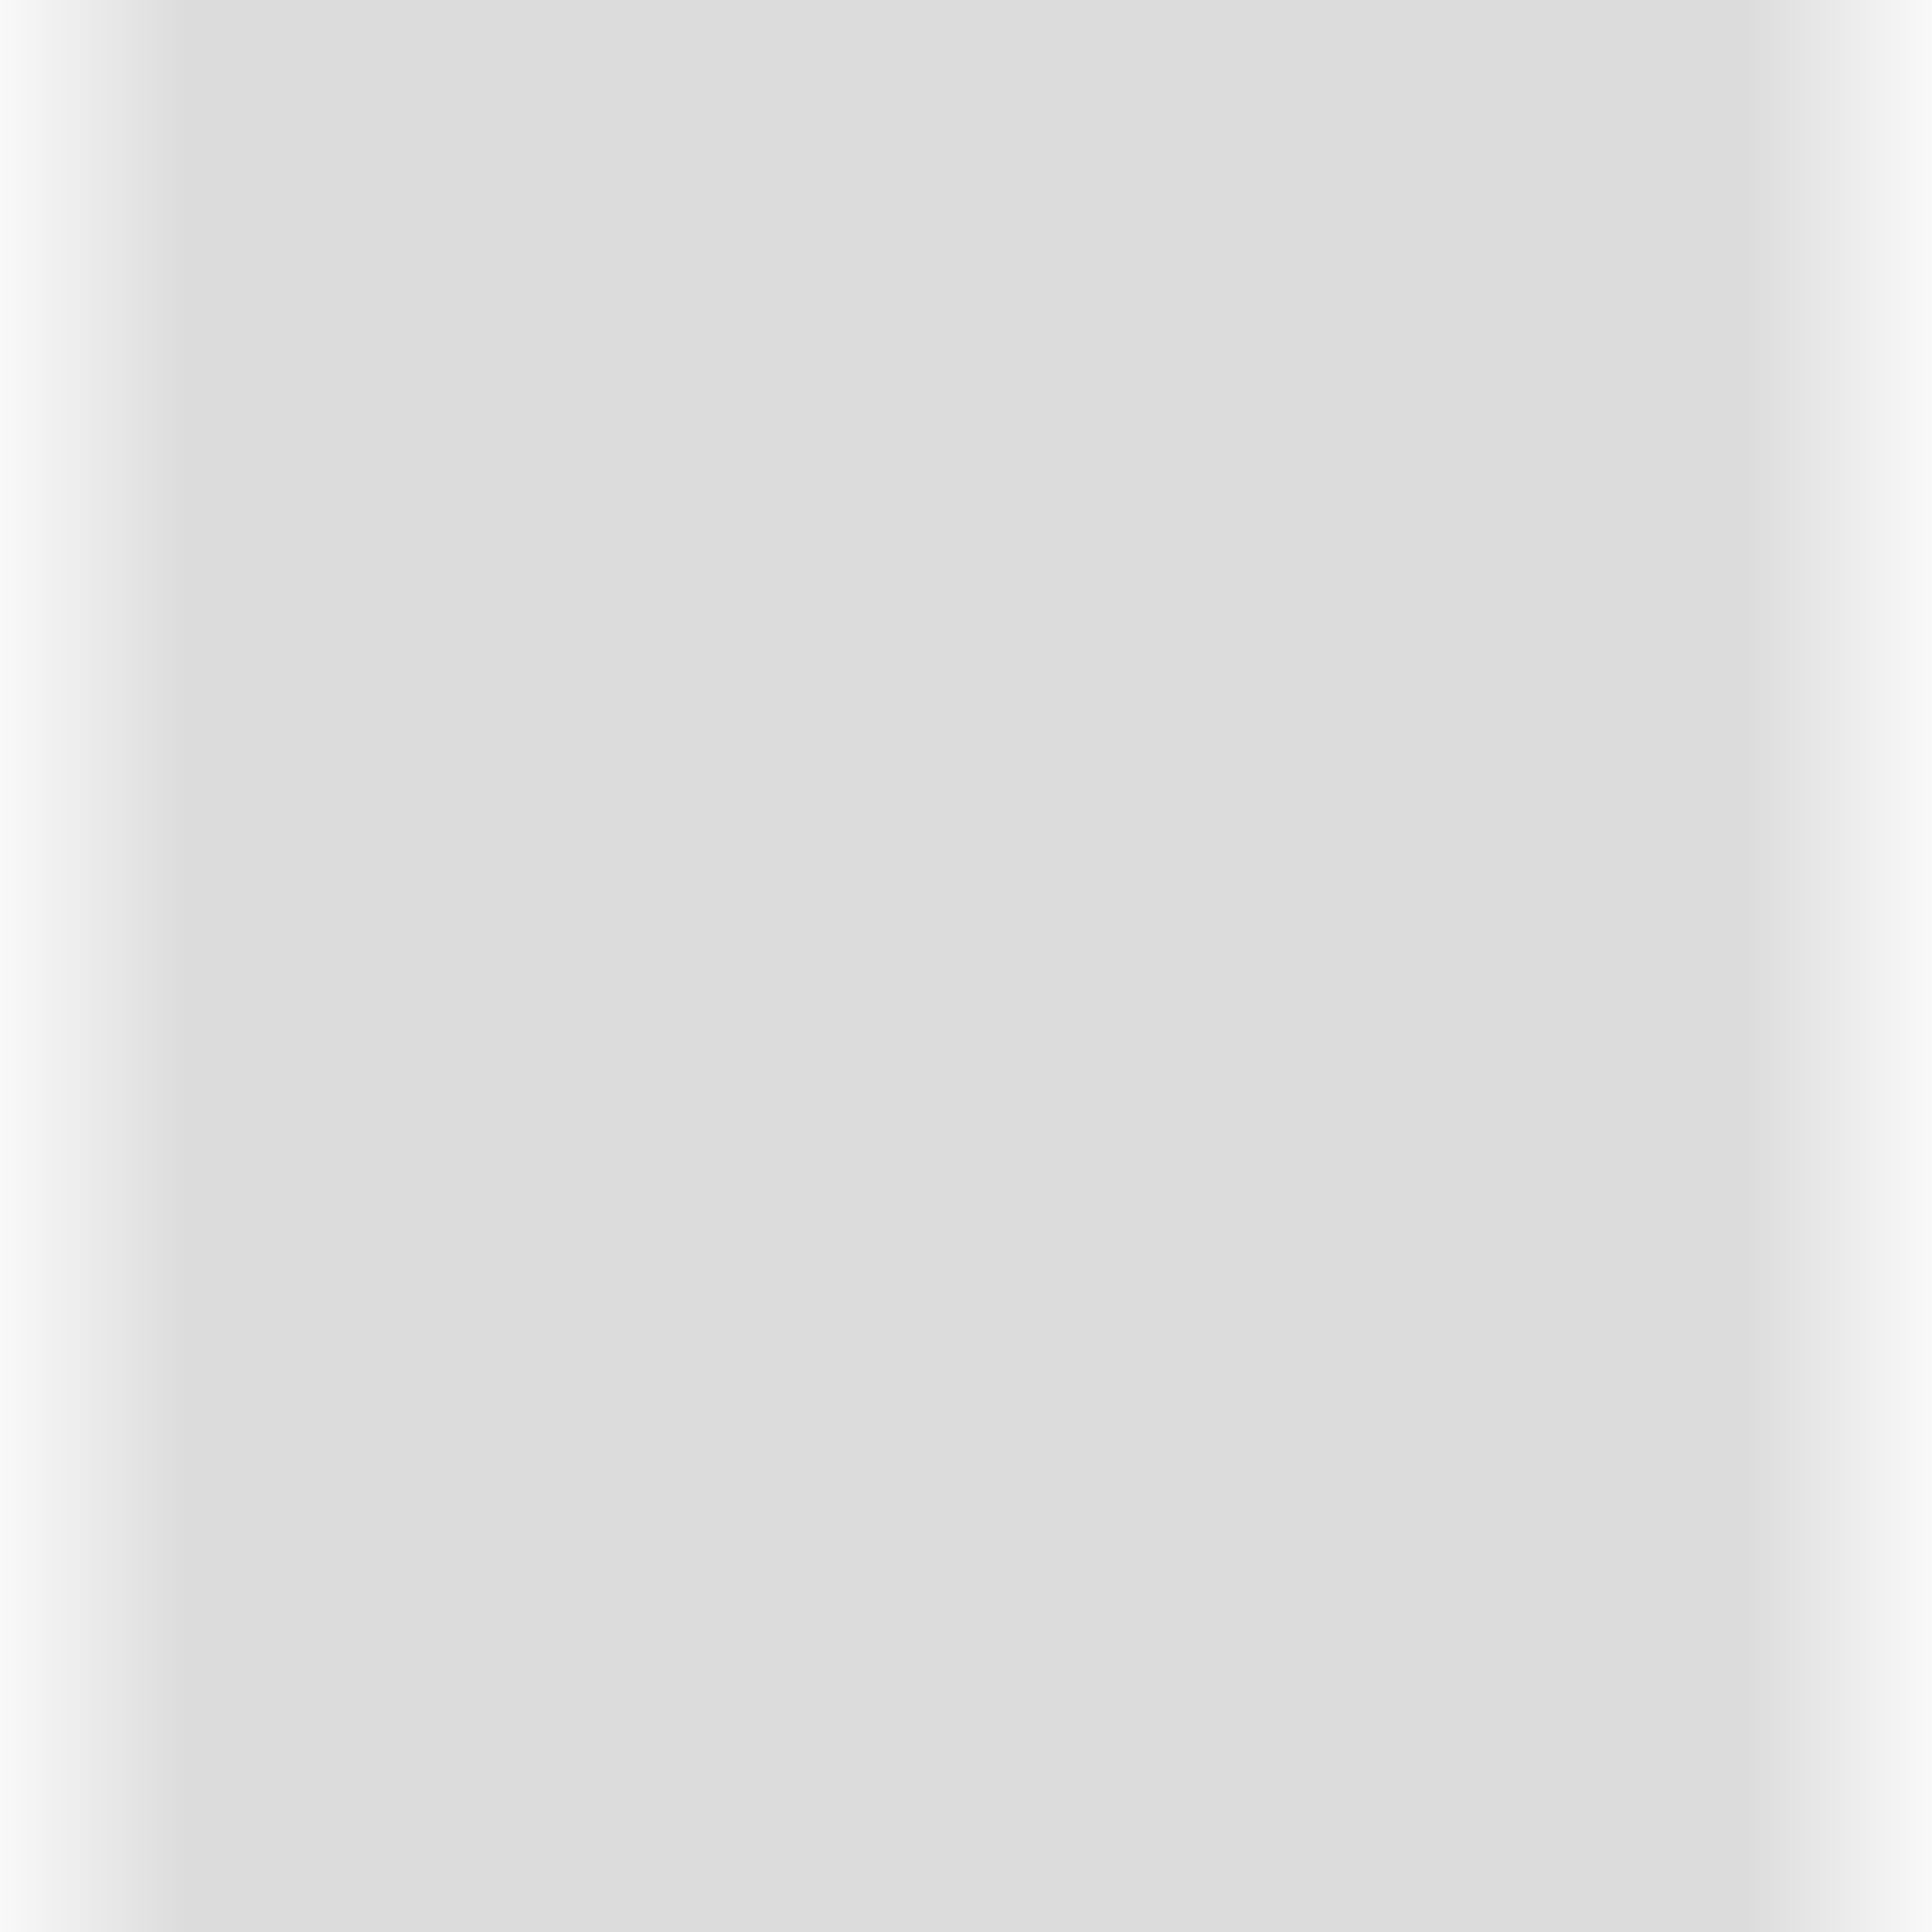
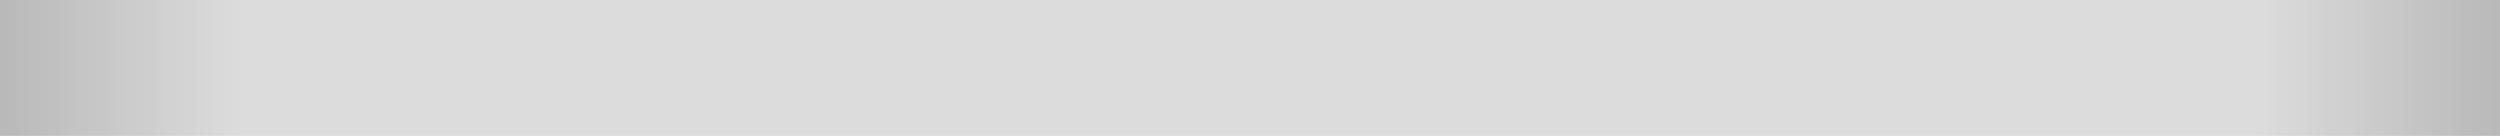
- <svg xmlns="http://www.w3.org/2000/svg" width="100%" height="100%" viewBox="0 0 1 1" preserveAspectRatio="none">
+ <svg xmlns="http://www.w3.org/2000/svg" width="920" height="50" viewBox="0 0 1 1" preserveAspectRatio="none">
  <linearGradient id="grad-ucgg-generated" gradientUnits="userSpaceOnUse" x1="0%" y1="0%" x2="100%" y2="0%">
-     <stop offset="0%" stop-color="#fafafa" stop-opacity="1" />
+     <stop offset="0%" stop-color="#b7b7b7" stop-opacity="1" />
    <stop offset="10%" stop-color="#dcdcdc" stop-opacity="1" />
    <stop offset="90%" stop-color="#dcdcdc" stop-opacity="1" />
-     <stop offset="100%" stop-color="#fafafa" stop-opacity="1" />
+     <stop offset="100%" stop-color="#b7b7b7" stop-opacity="1" />
  </linearGradient>
  <rect x="0" y="0" width="1" height="1" fill="url(#grad-ucgg-generated)" />
</svg>
